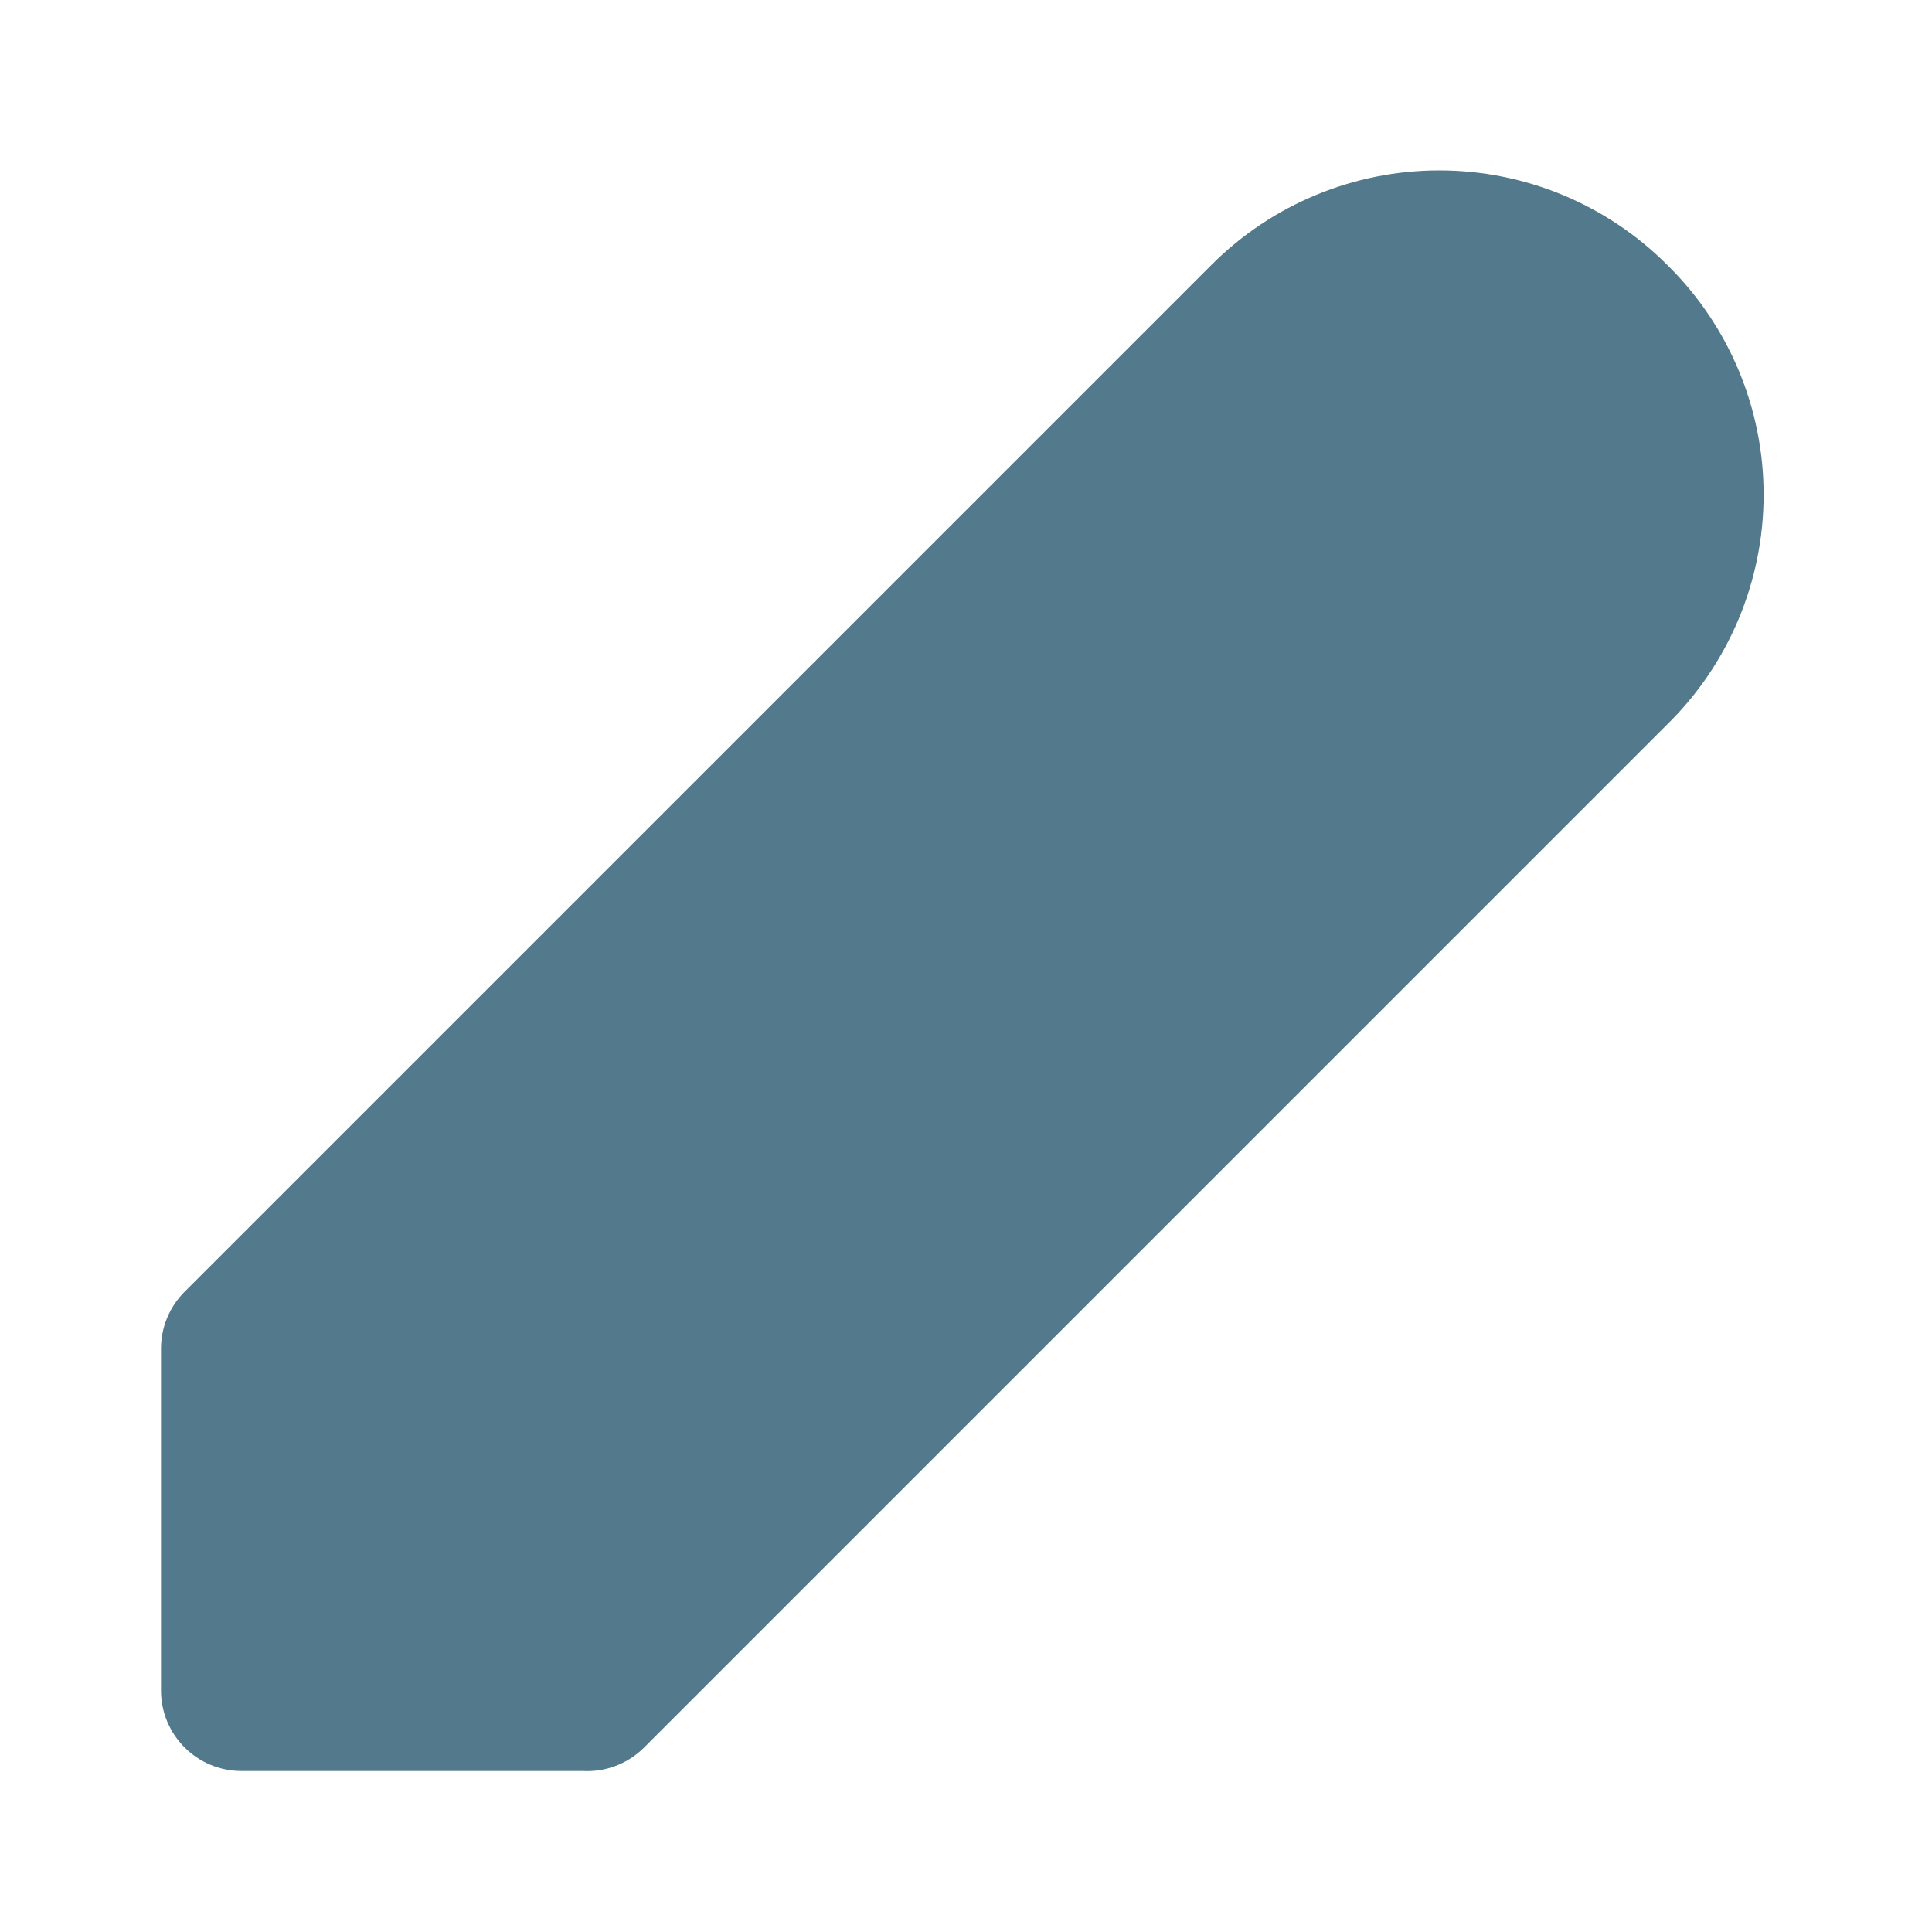
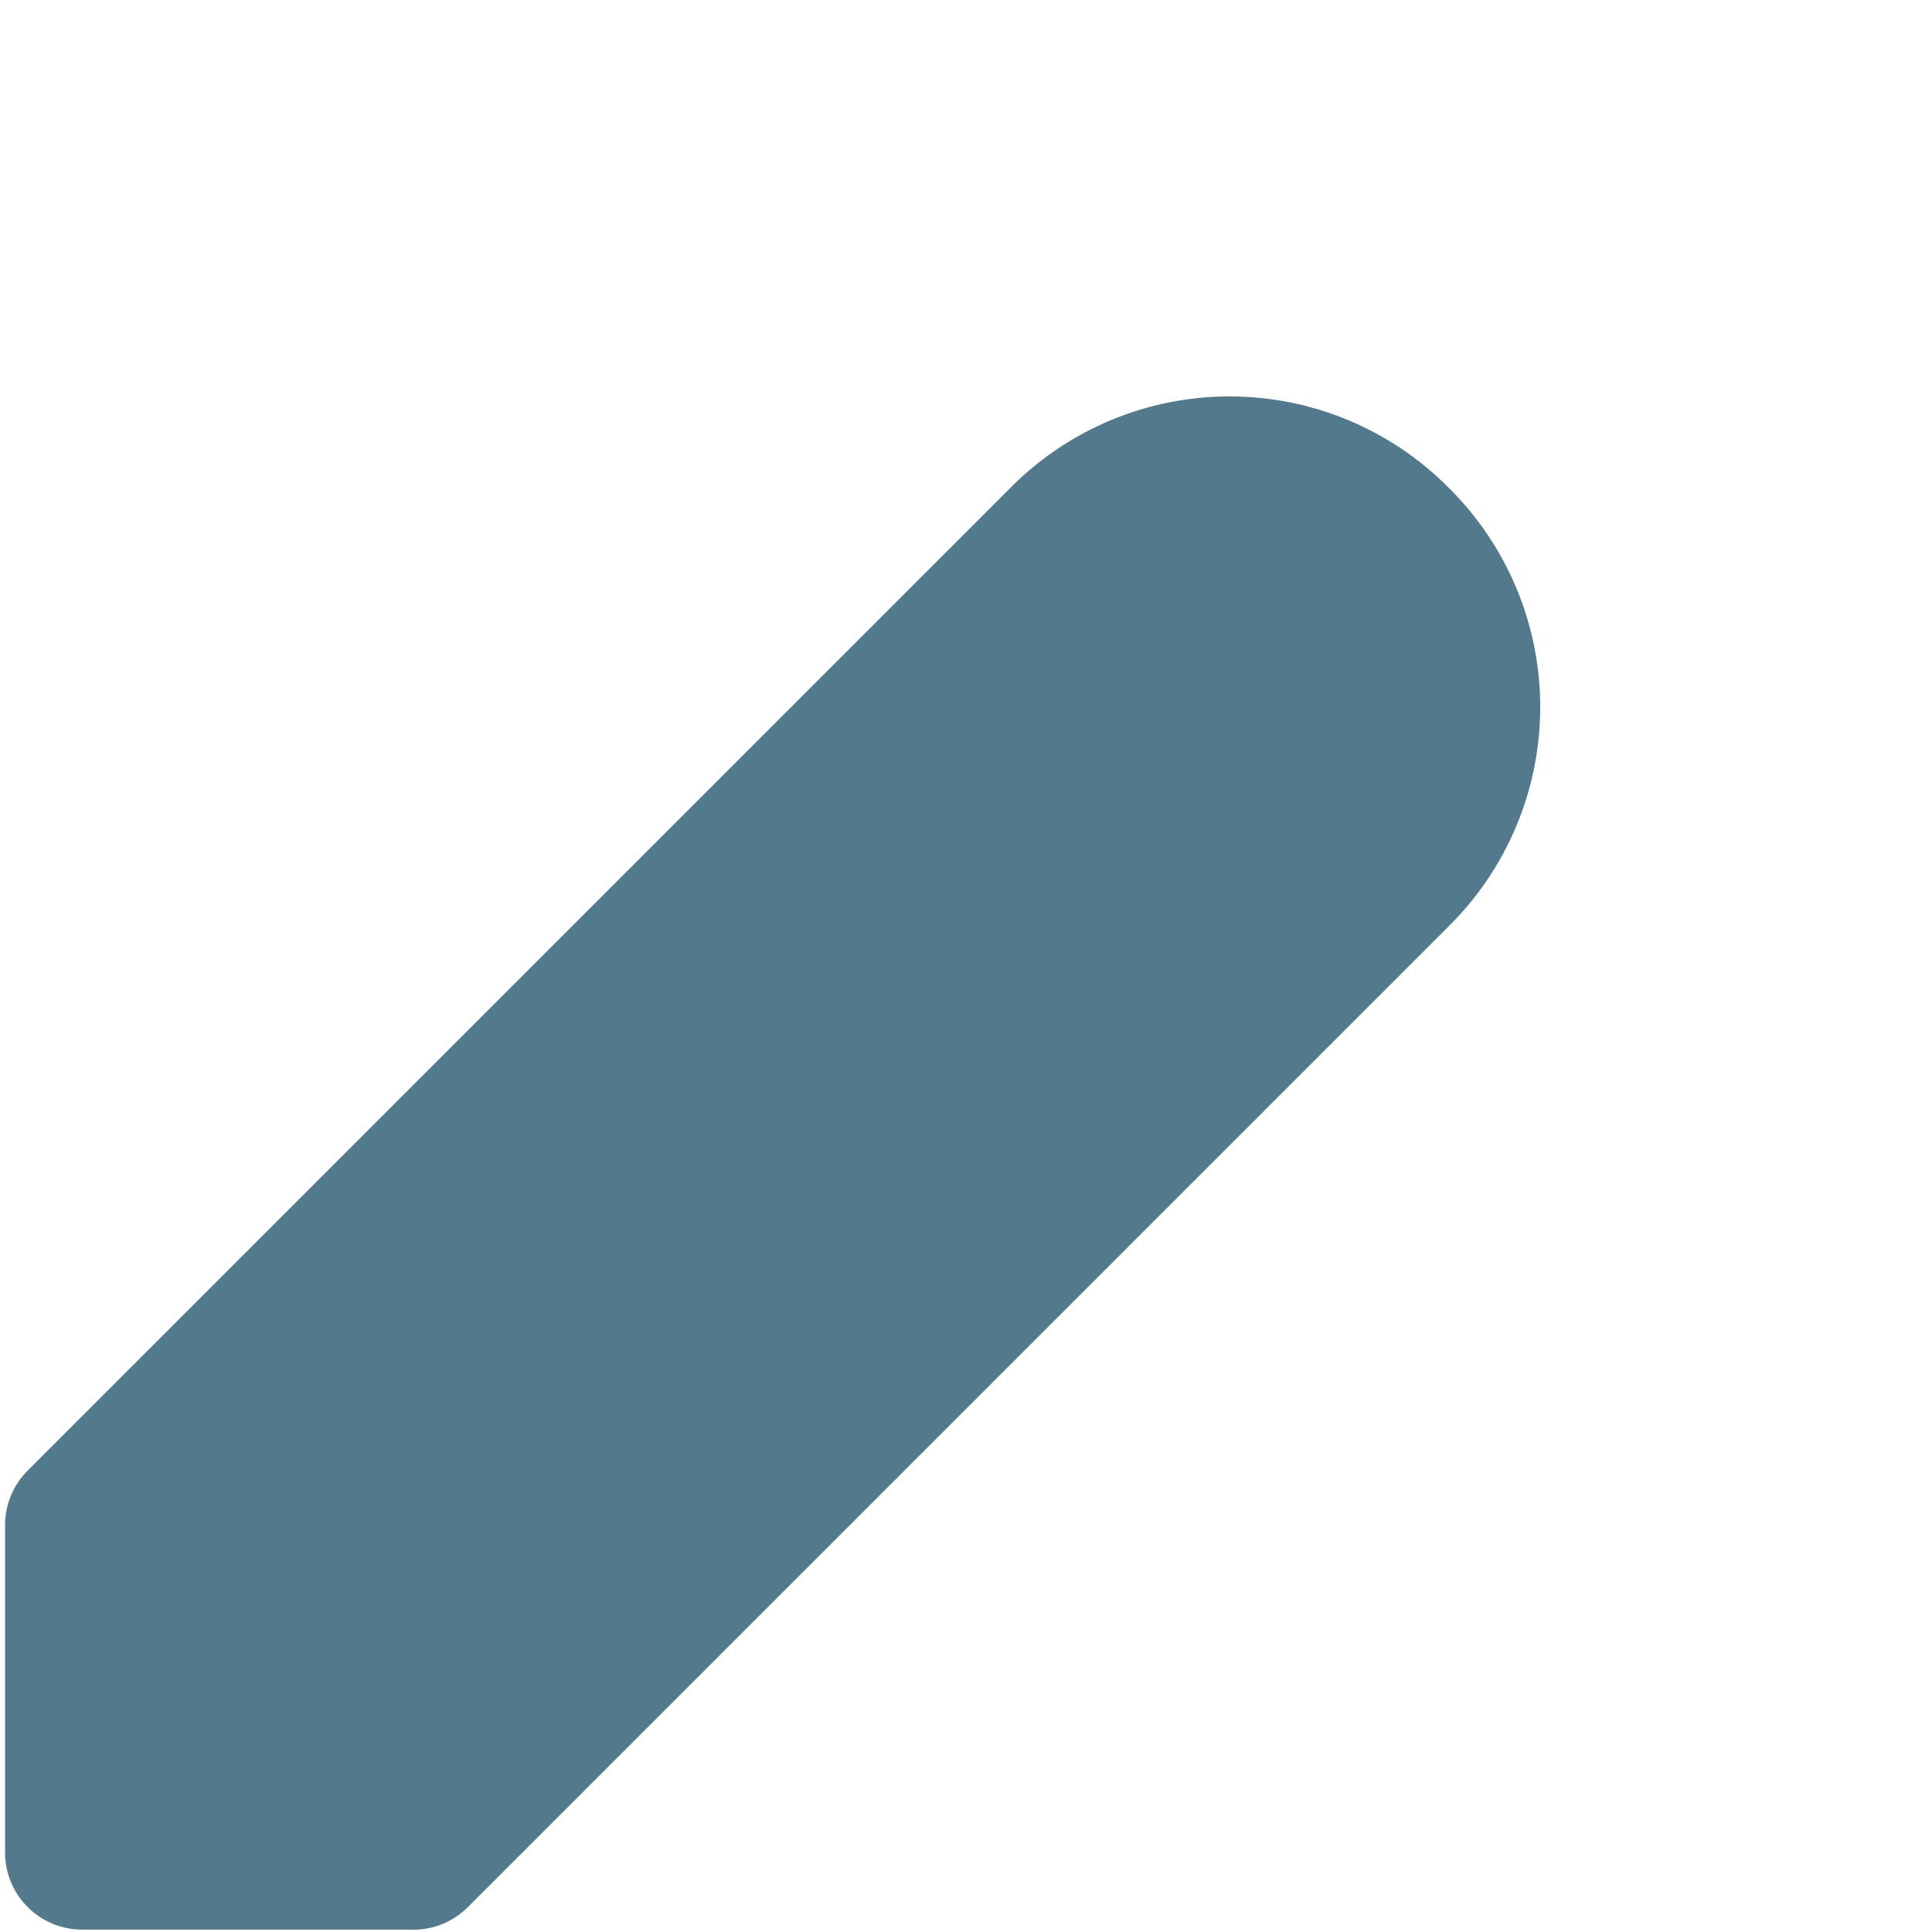
- <svg xmlns="http://www.w3.org/2000/svg" fill="#000000" width="800px" height="800px" viewBox="0 0 24 24" id="edit-alt-4" data-name="Flat Color" class="icon flat-color">
-   <path id="primary" d="M20.71,3.29a4,4,0,0,0-5.66,0L2.29,16.05a1,1,0,0,0-.29.71V21a1,1,0,0,0,1,1H7.24A1,1,0,0,0,8,21.71L20.71,9A4,4,0,0,0,20.71,3.29Z" style="fill: rgb(83, 121, 140);" />
+ <svg xmlns="http://www.w3.org/2000/svg" version="1.1" width="800" height="800" viewBox="0 0 800 800" xml:space="preserve">
+   <defs>
+ </defs>
+   <g transform="matrix(1 0 0 1 369.5 401.5)">
+     <path style="stroke: rgb(0,0,0); stroke-width: 1; stroke-dasharray: none; stroke-linecap: round; stroke-dashoffset: 0; stroke-linejoin: round; stroke-miterlimit: 10; fill: none; fill-rule: nonzero; opacity: 1;" transform=" translate(-369.5, -401.5)" d="M 369.499 401.5 L 369.501 401.5" stroke-linecap="round" />
+   </g>
+   <g transform="matrix(31.93 0 0 31.93 319.8 481.63)">
+     <path style="stroke: none; stroke-width: 1; stroke-dasharray: none; stroke-linecap: butt; stroke-dashoffset: 0; stroke-linejoin: miter; stroke-miterlimit: 4; fill: rgb(83,121,140); fill-rule: nonzero; opacity: 1;" transform=" translate(-11.95, -12.06)" d="M 20.71 3.29 a 4 4 0 0 0 -5.66 0 L 2.29 16.05 a 1 1 0 0 0 -0.29 0.71 V 21 a 1 1 0 0 0 1 1 H 7.24 A 1 1 0 0 0 8 21.71 L 20.71 9 A 4 4 0 0 0 20.71 3.29 Z" stroke-linecap="round" />
+   </g>
</svg>
